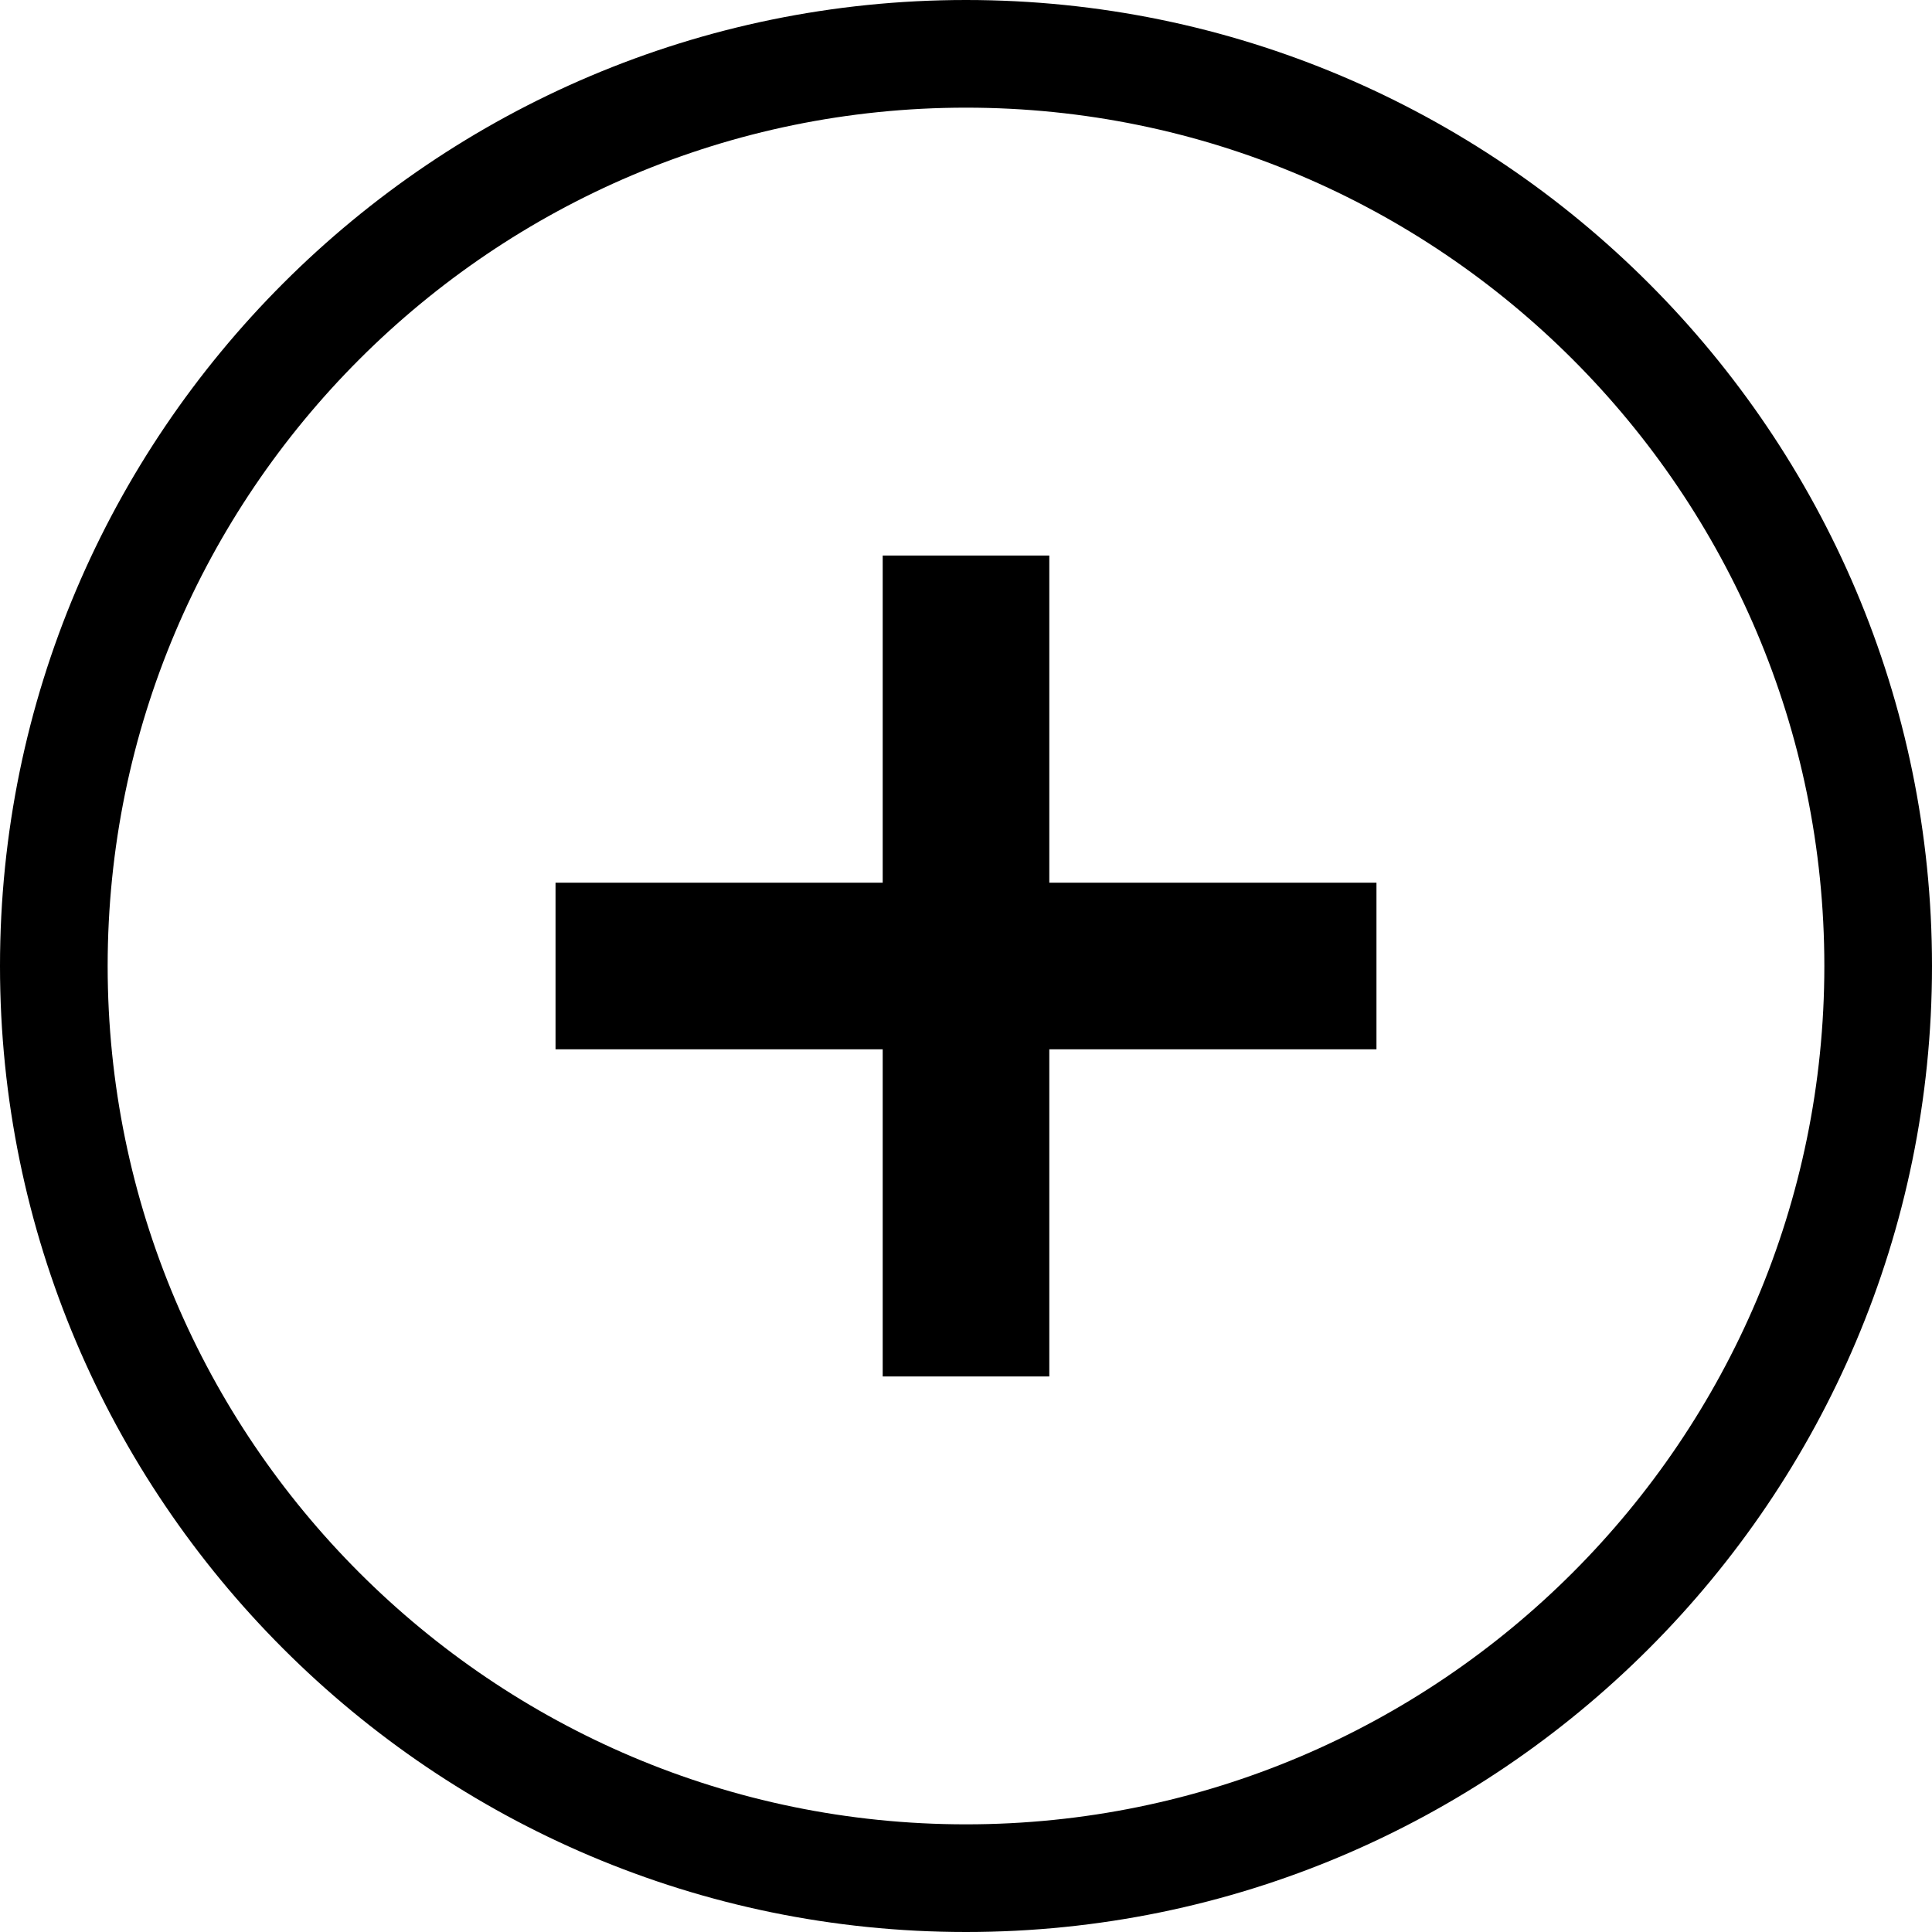
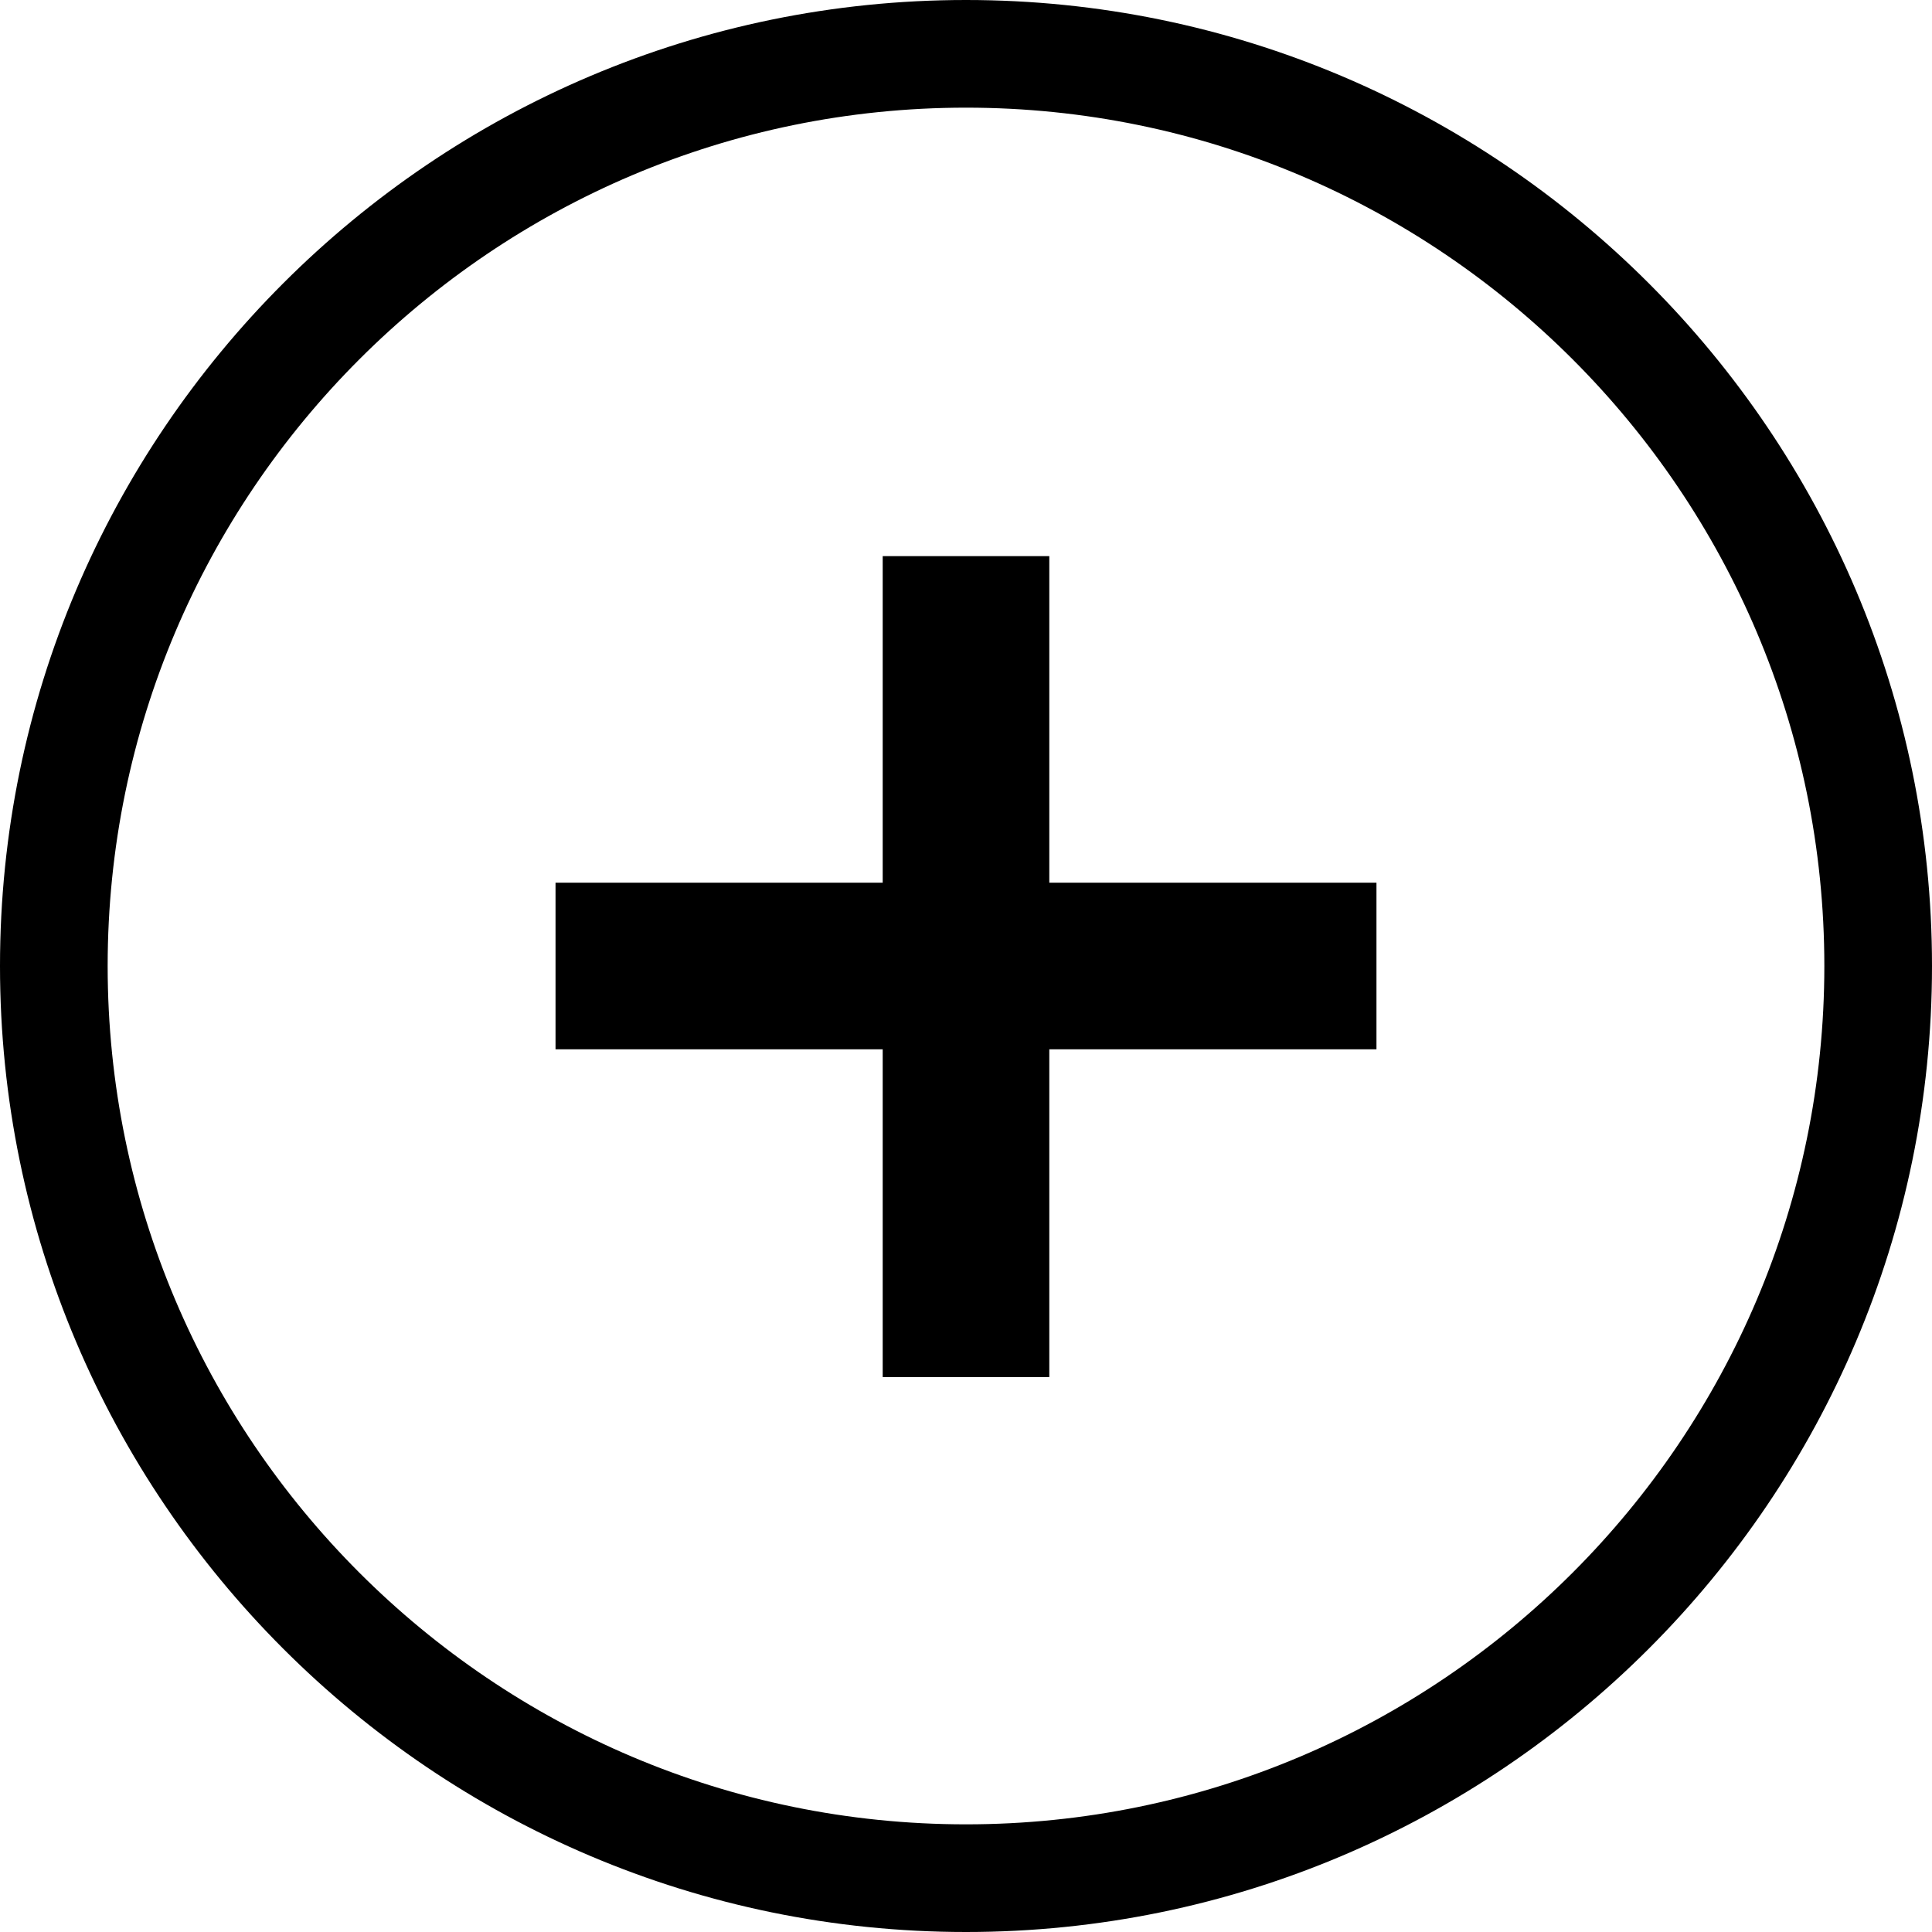
<svg xmlns="http://www.w3.org/2000/svg" version="1.1" id="Layer_1" x="0px" y="0px" width="161.512px" height="161.512px" viewBox="0 0 161.512 161.512" enable-background="new 0 0 161.512 161.512" xml:space="preserve">
-   <polygon points="115.07,73.792 87.72,73.792 87.72,46.441 73.792,46.441 73.792,73.792 46.441,73.792 46.441,87.72  73.792,87.72 73.792,115.07 87.72,115.07 87.72,87.72 115.07,87.72 " />
-   <path d="M80.756,161.512C36.227,161.512,0,125.285,0,80.756C0,36.227,36.227,0,80.756,0  c44.529,0,80.756,36.227,80.756,80.756C161.512,125.285,125.285,161.512,80.756,161.512z M80.756,9C41.189,9,9,41.189,9,80.756  s32.189,71.756,71.756,71.756s71.756-32.189,71.756-71.756S120.322,9,80.756,9z" />
+   <rect id="horizontal" x="46.441" y="73.792" width="68.629" height="13.928" />
+   <path id="circle" d="M80.756,161.512C36.227,161.512,0,125.285,0,80.756C0,36.227,36.227,0,80.756,0  c44.529,0,80.756,36.227,80.756,80.756C161.512,125.285,125.285,161.512,80.756,161.512z M80.756,9C41.189,9,9,41.189,9,80.756  s32.189,71.756,71.756,71.756s71.756-32.189,71.756-71.756S120.322,9,80.756,9z" />
+   <rect id="vertical" x="73.792" y="46.491" width="13.928" height="68.629" />
</svg>
